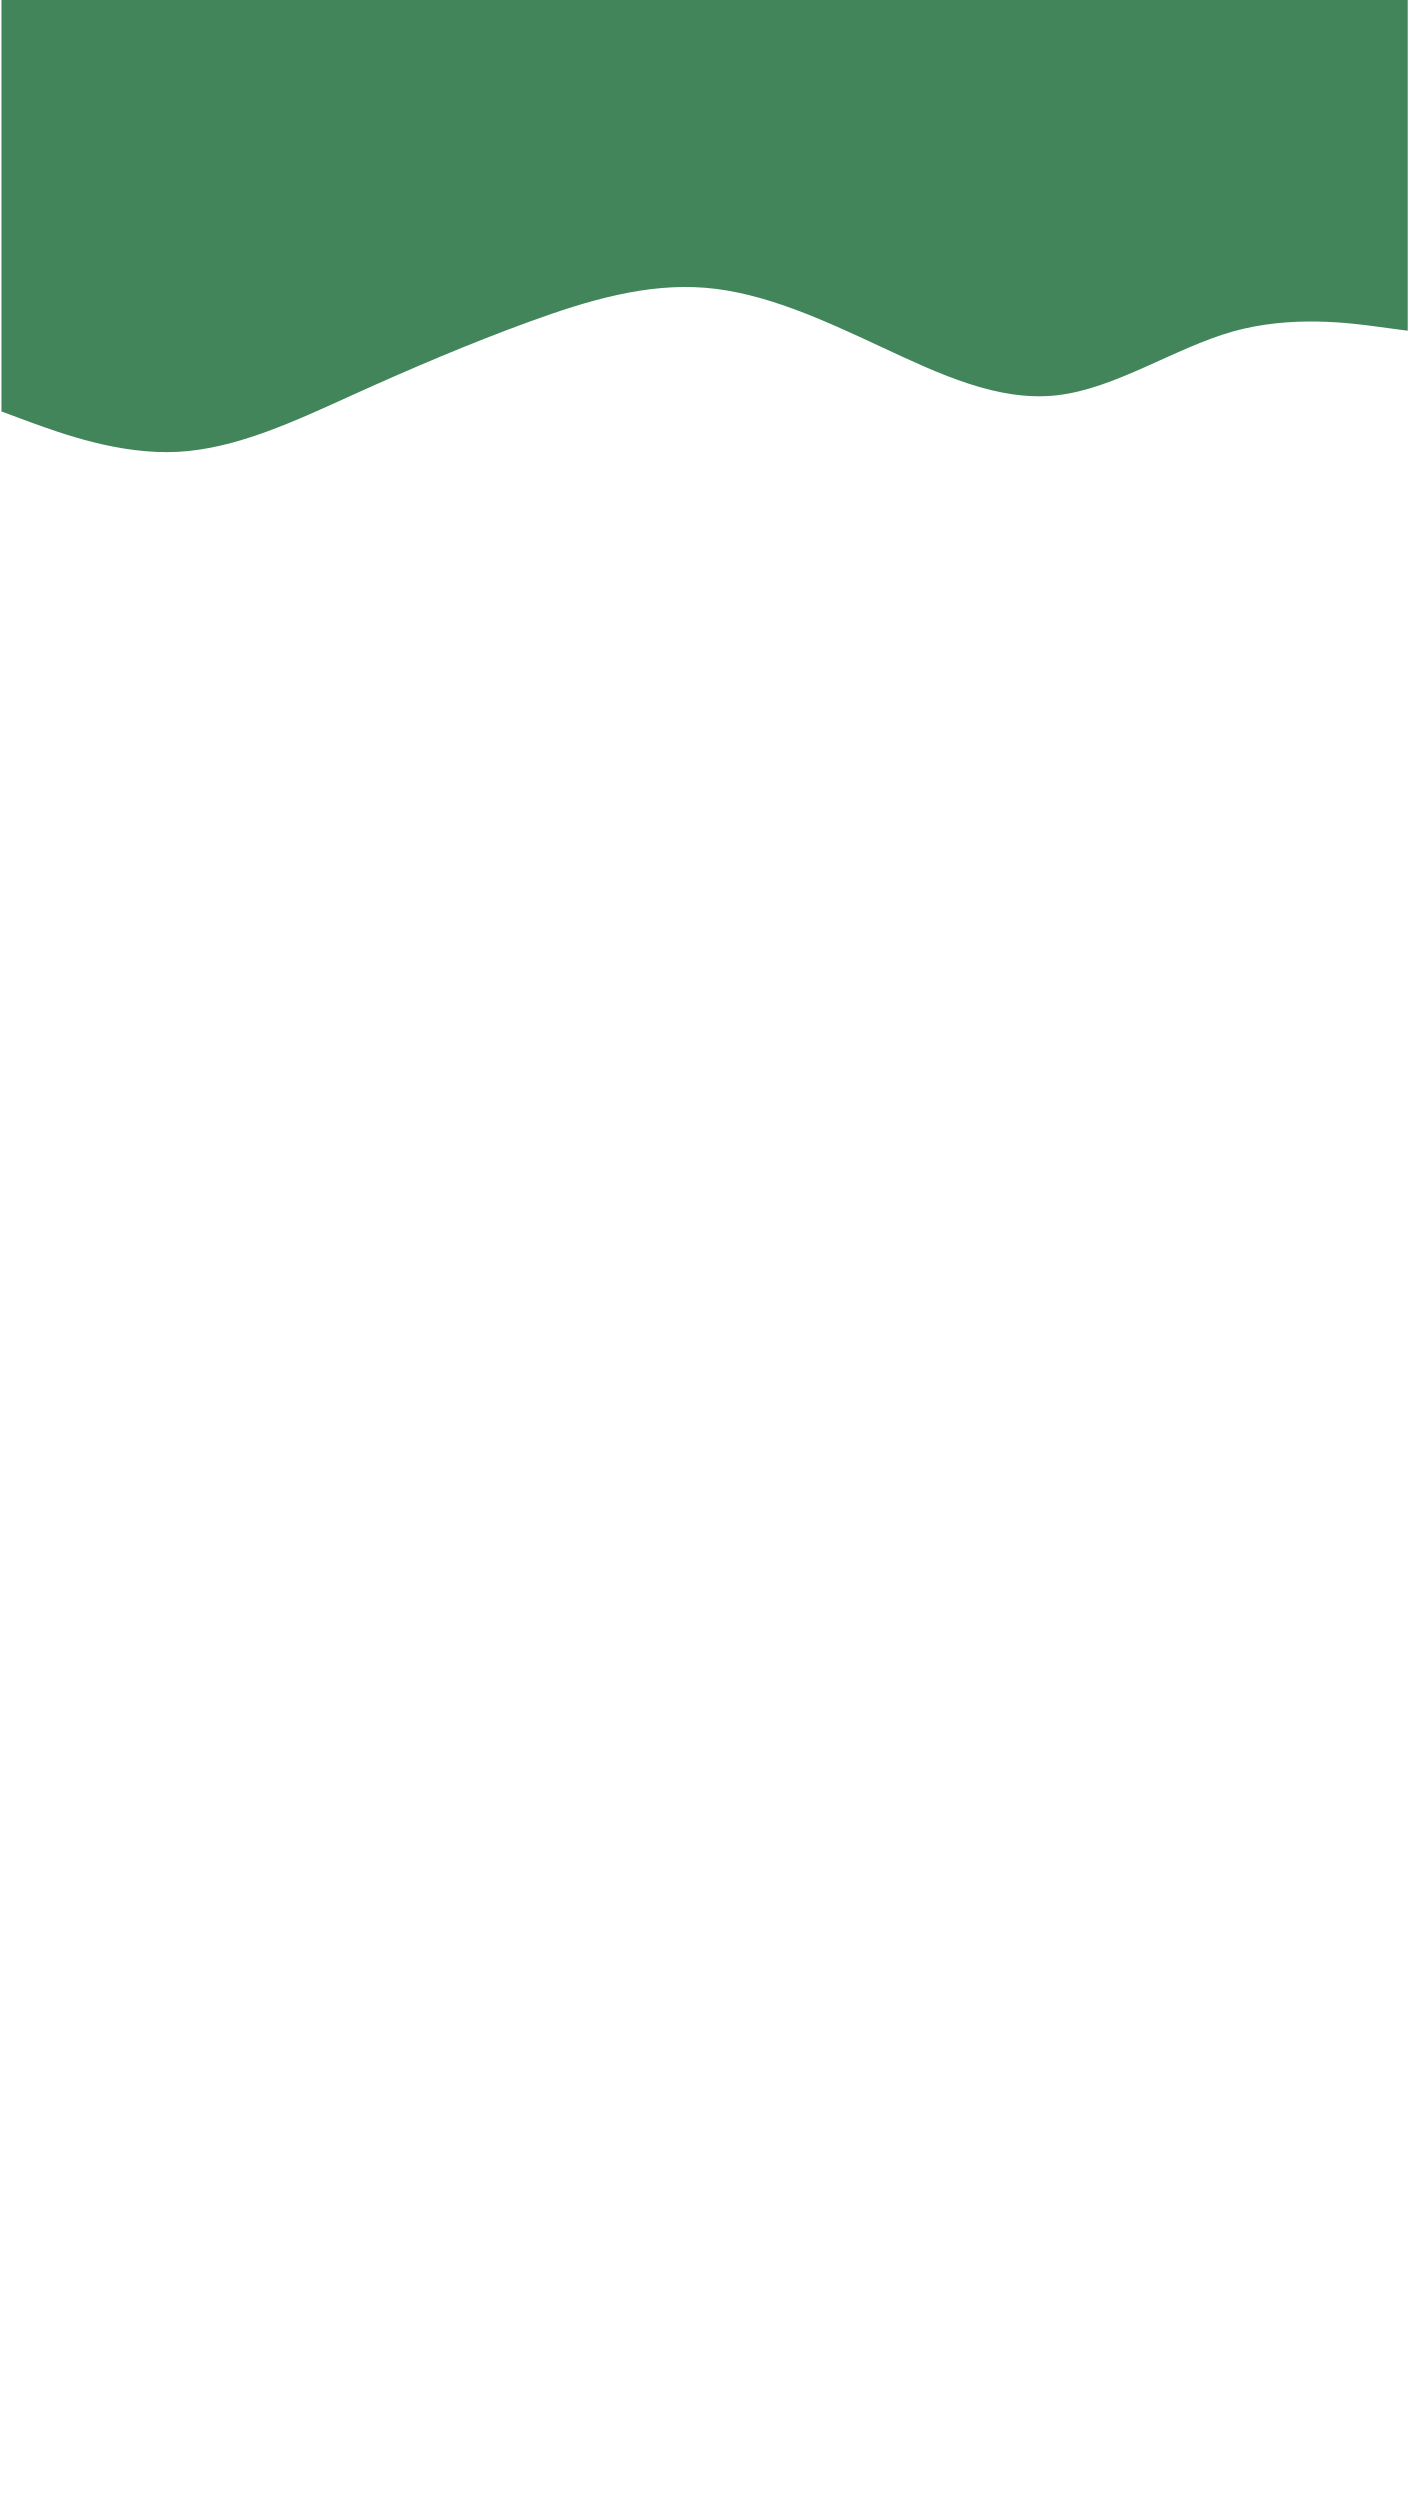
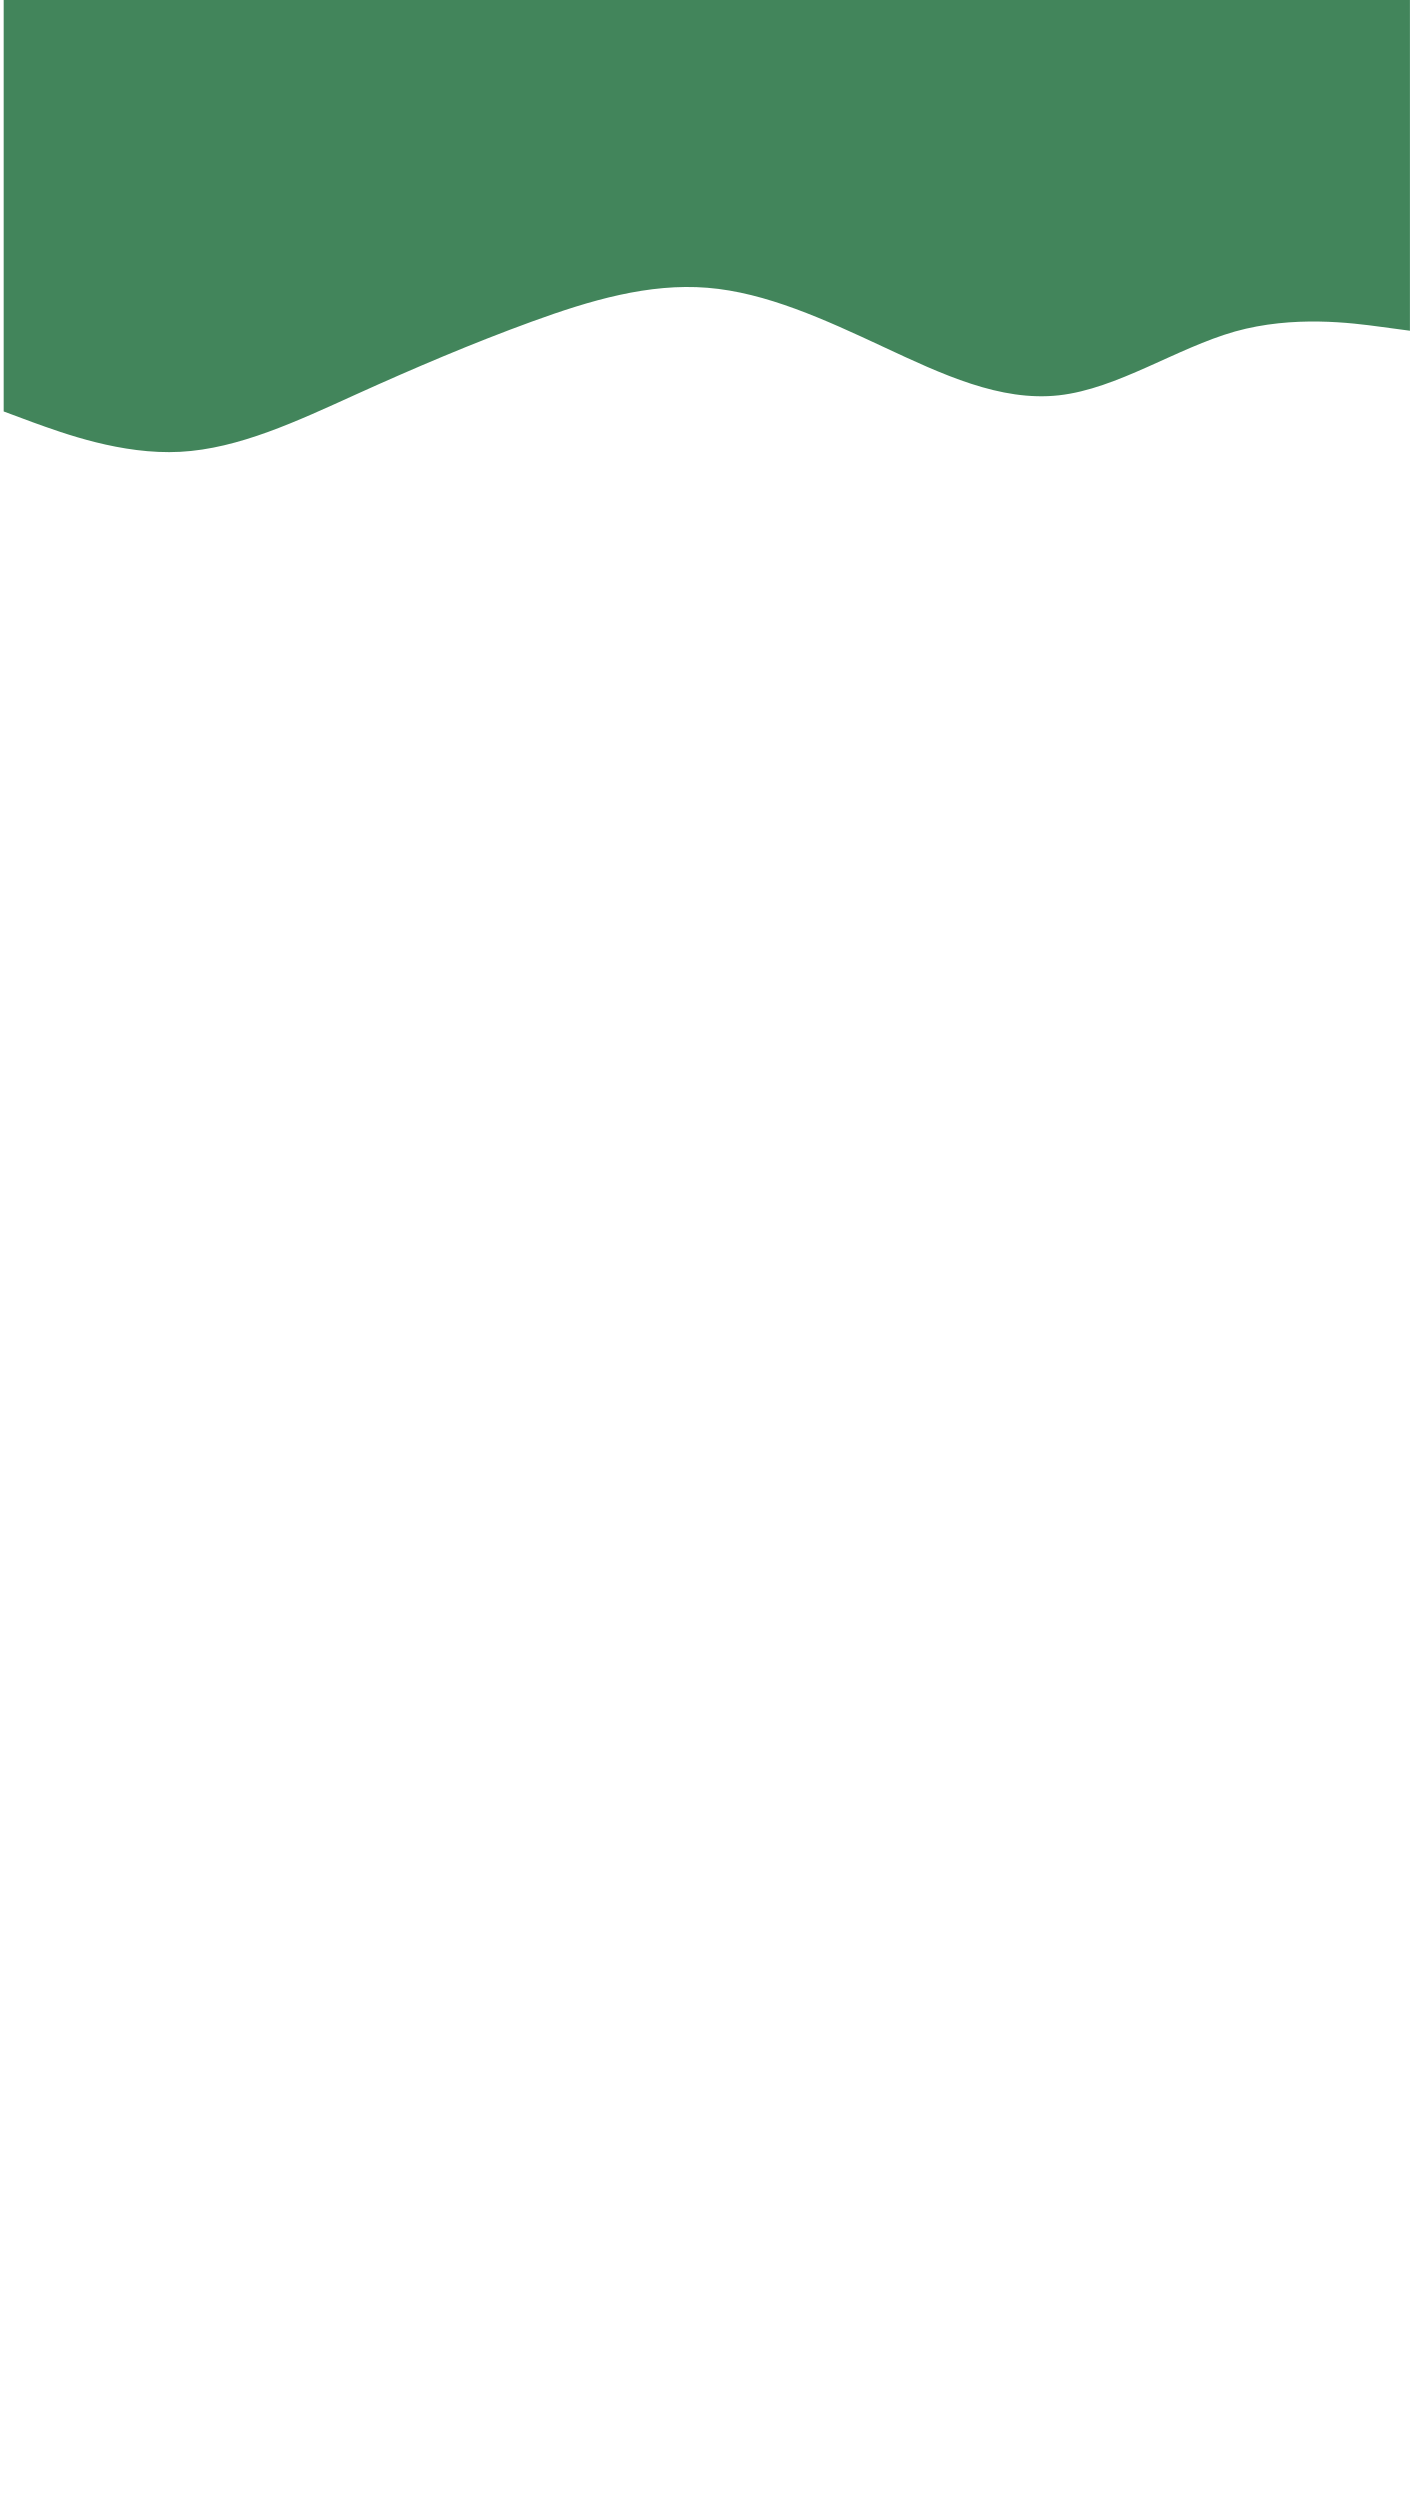
- <svg xmlns="http://www.w3.org/2000/svg" id="visual" viewBox="0 0 540 960" width="540" height="958" version="1.1">
+ <svg xmlns="http://www.w3.org/2000/svg" id="visual" viewBox="0 0 540 960" width="540" height="955" version="1.1">
  <path d="M0 158L11.3 162.2C22.7 166.3 45.3 174.7 67.8 173.5C90.3 172.3 112.7 161.7 135.2 151.5C157.7 141.3 180.3 131.7 202.8 123.5C225.3 115.3 247.7 108.7 270.2 110.5C292.7 112.3 315.3 122.7 337.8 133.2C360.3 143.7 382.7 154.3 405.2 151.8C427.7 149.3 450.3 133.7 472.8 127.3C495.3 121 517.7 124 528.8 125.5L540 127L540 0L528.8 0C517.7 0 495.3 0 472.8 0C450.3 0 427.7 0 405.2 0C382.7 0 360.3 0 337.8 0C315.3 0 292.7 0 270.2 0C247.7 0 225.3 0 202.8 0C180.3 0 157.7 0 135.2 0C112.7 0 90.3 0 67.8 0C45.3 0 22.7 0 11.3 0L0 0Z" fill="#42855B" stroke-linecap="round" stroke-linejoin="miter" />
</svg>
